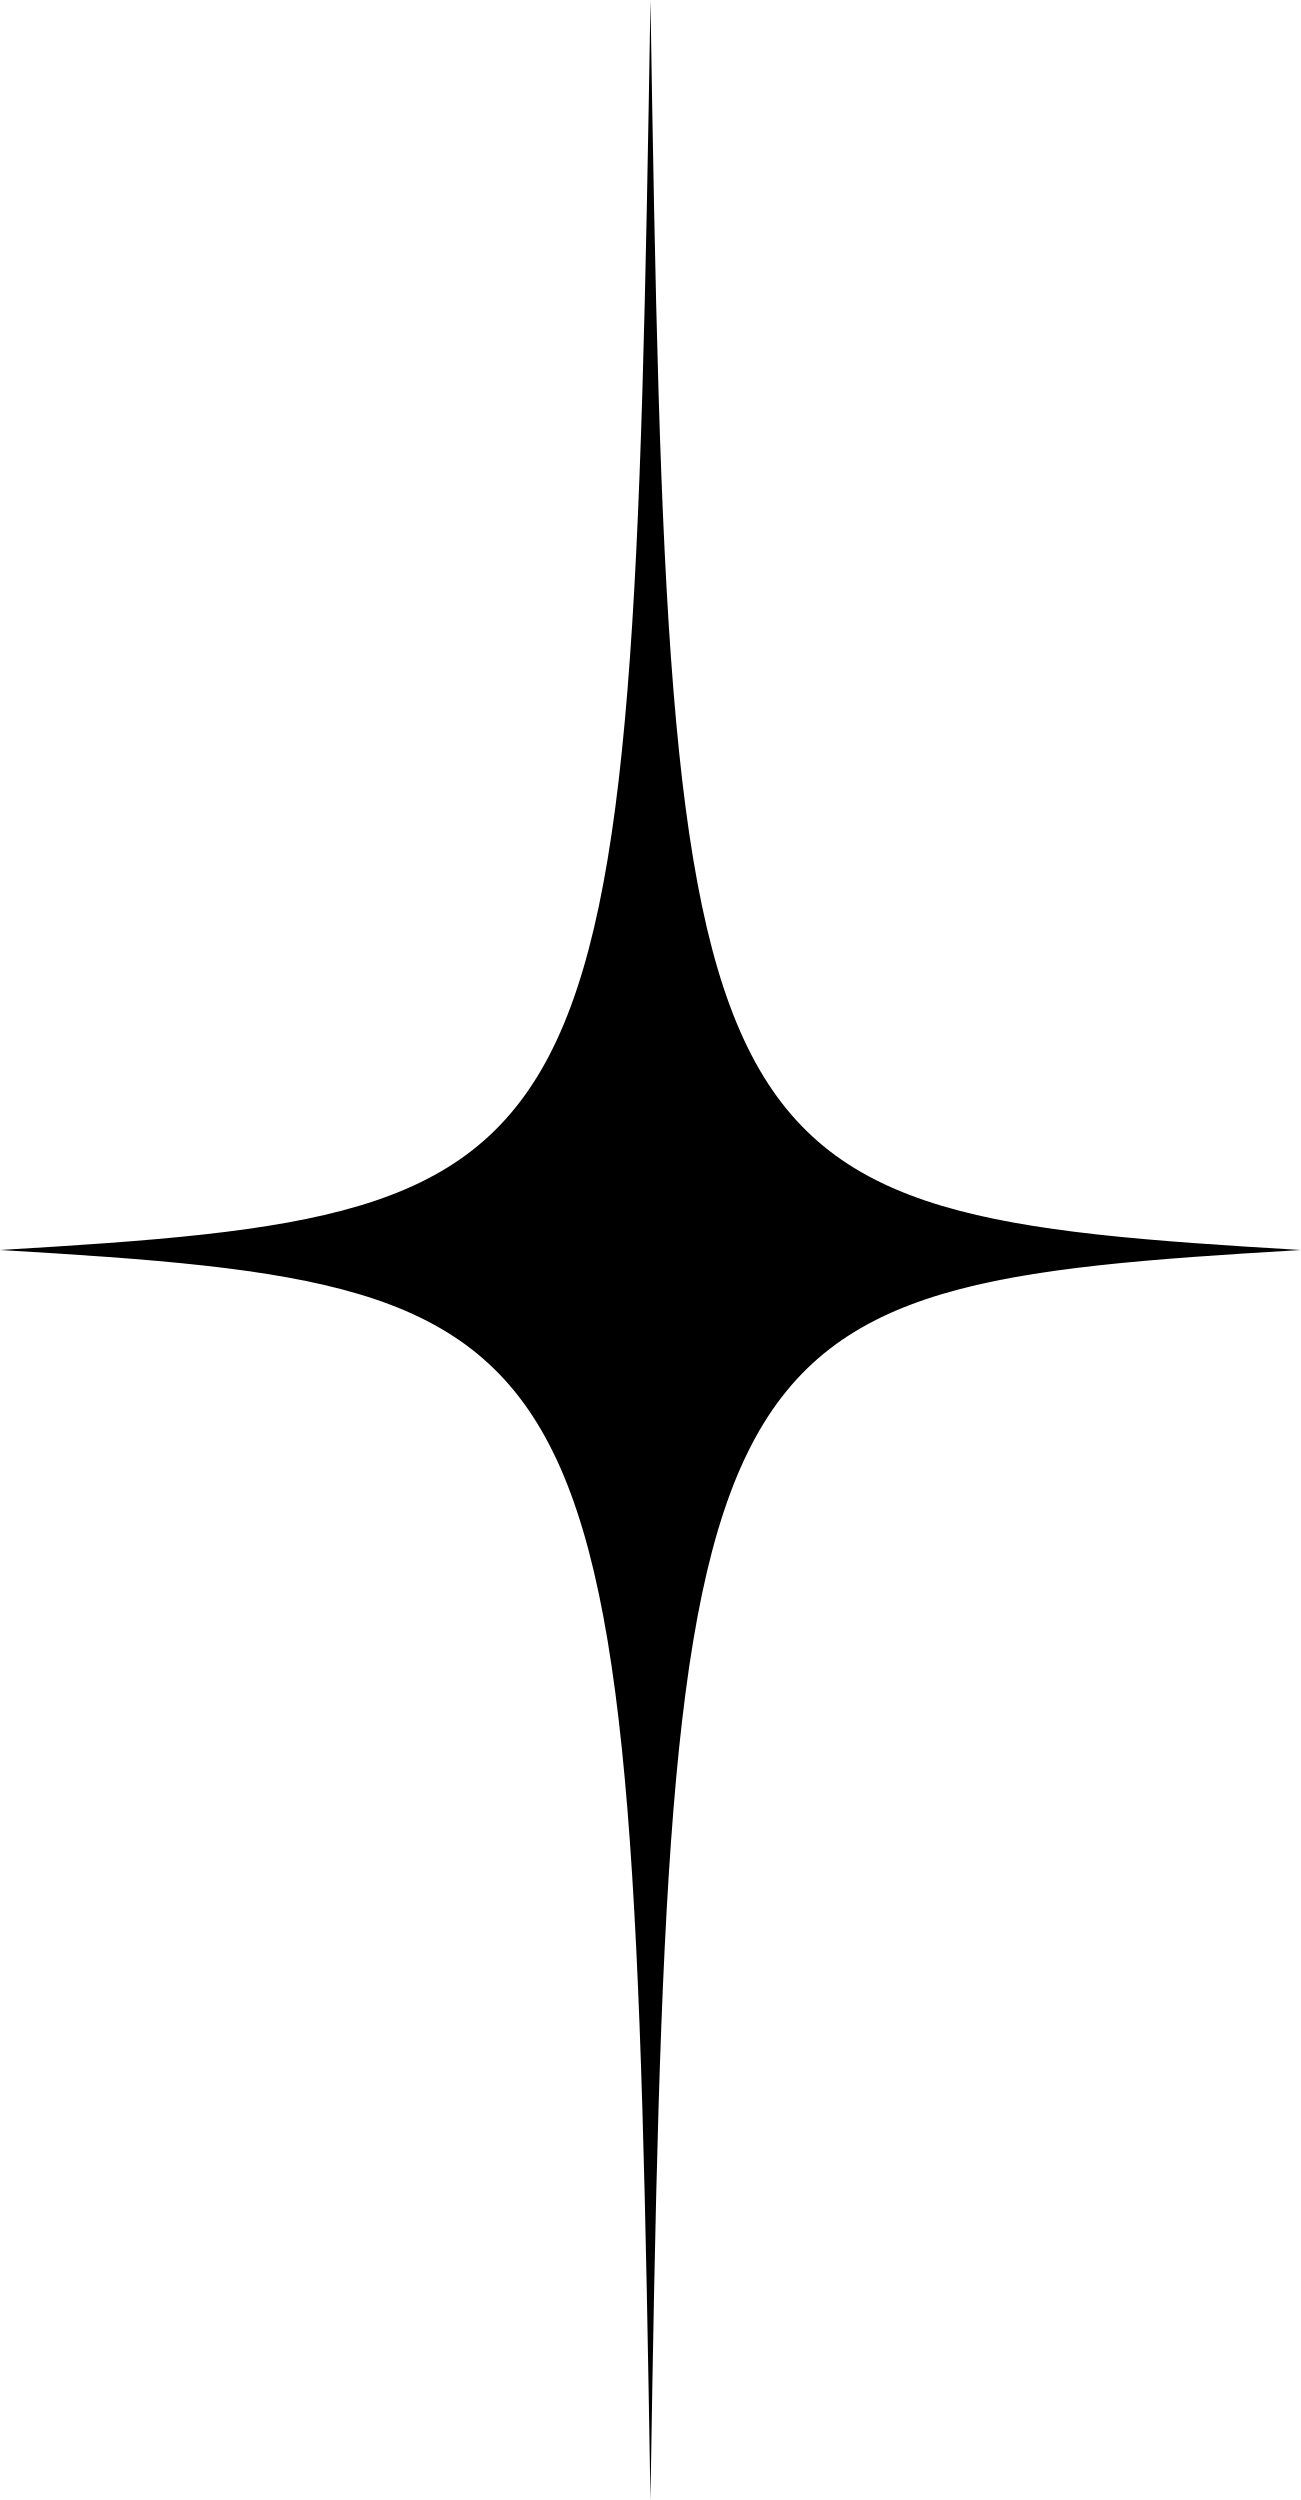
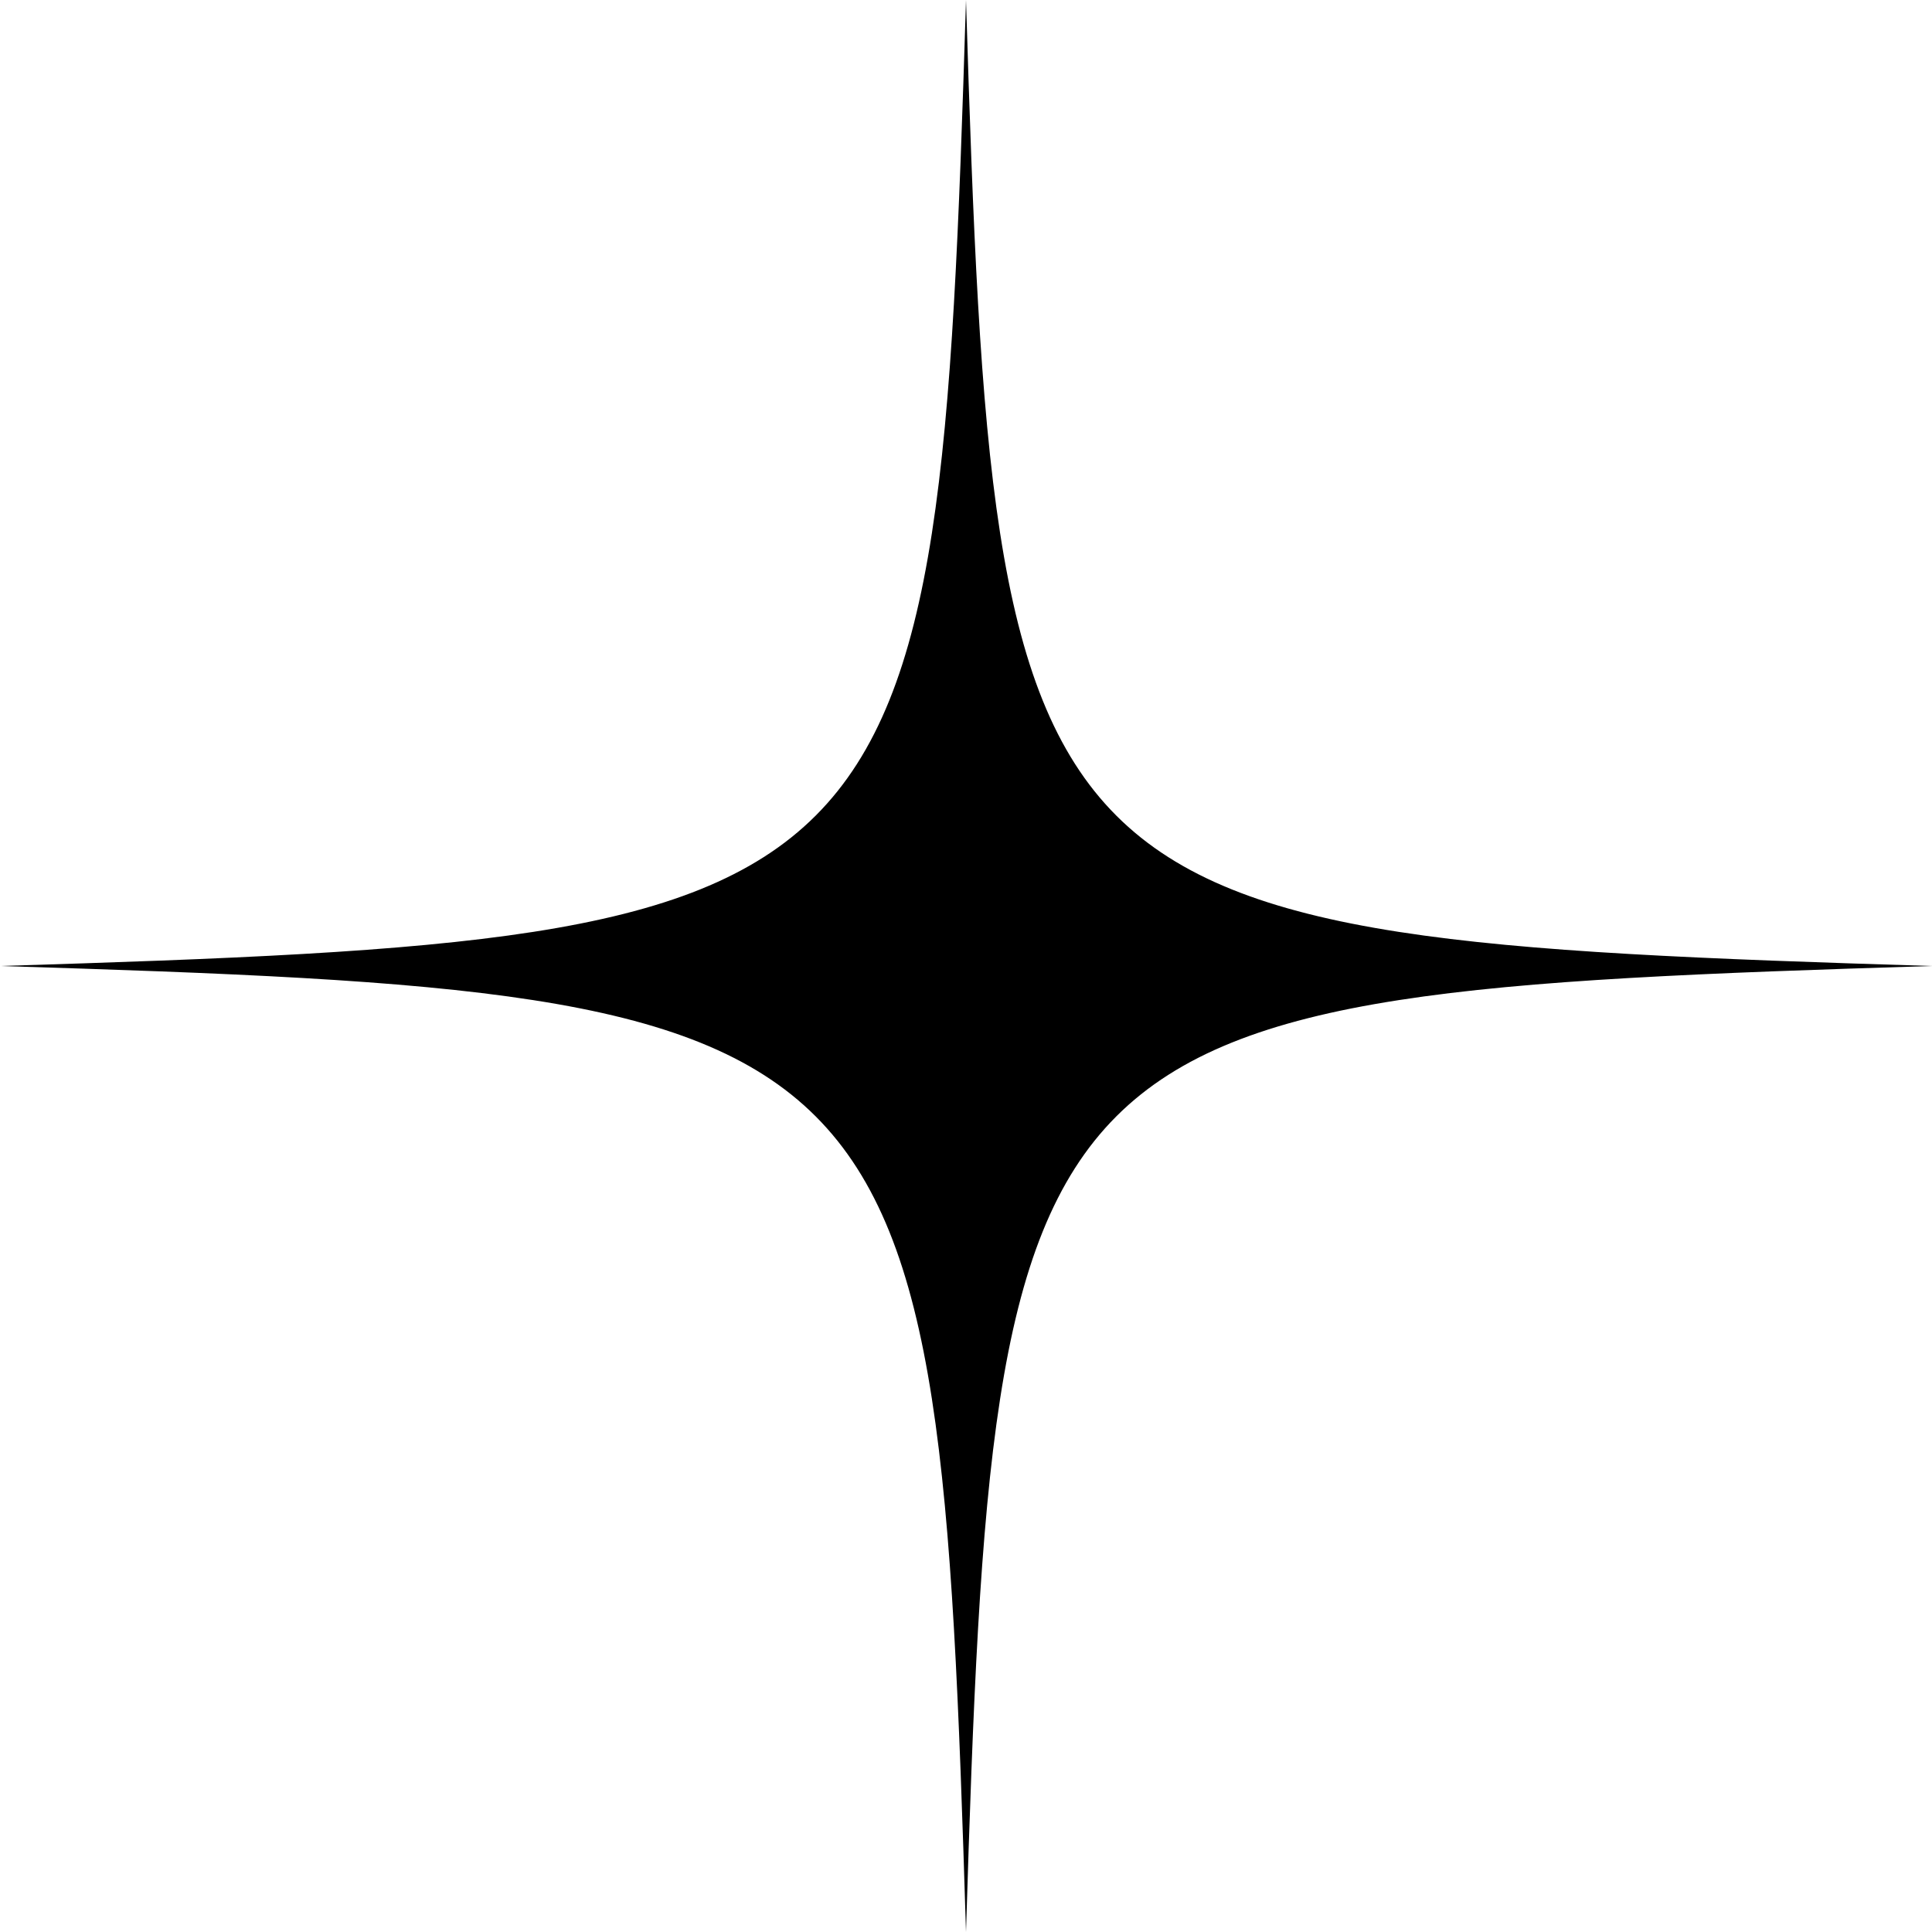
- <svg xmlns="http://www.w3.org/2000/svg" viewBox="0 0 437 839.8">
+ <svg xmlns="http://www.w3.org/2000/svg" viewBox="0 0 839.8 839.8">
  <g id="Layer_2" data-name="Layer 2">
    <g id="Layer_1-2" data-name="Layer 1">
-       <path d="M218.5,809.31c-3.08-181.25-7-273.17-33.56-324.29-13.47-25.89-33.28-41.55-64.22-50.78C92.42,425.79,56,422.78,8.39,419.9,56,417,92.42,414,120.72,405.56c30.94-9.23,50.75-24.89,64.22-50.78,26.6-51.12,30.48-143,33.56-324.29,3.08,181.25,7,273.17,33.56,324.29,13.47,25.89,33.28,41.55,64.22,50.78C344.58,414,381,417,428.61,419.9c-47.65,2.88-84,5.89-112.33,14.34-30.94,9.23-50.75,24.89-64.22,50.78C225.46,536.14,221.58,628.06,218.5,809.31Z" />
-       <path d="M218.5,58.59c1.34,71.08,3,127.62,6.71,173.21,4.8,59.33,12.94,97.33,26.41,123.21s33.44,41.76,64.52,51c26.72,8,60.61,11.11,104.34,13.86-43.73,2.75-77.62,5.89-104.34,13.86-31.08,9.27-51,25-64.52,51S230,548.67,225.21,608c-3.68,45.59-5.37,102.13-6.71,173.21-1.34-71.08-3-127.62-6.71-173.21-4.8-59.33-12.94-97.33-26.41-123.21s-33.44-41.76-64.52-51c-26.72-8-60.61-11.11-104.34-13.86C60.25,417.15,94.14,414,120.86,406c31.08-9.27,51-25,64.52-51S207,291.13,211.79,231.8c3.68-45.59,5.37-102.13,6.71-173.21M218.5,0C212.15,397.8,207,407.69,0,419.9,207,432.11,212.15,442,218.5,839.8,224.85,442,230,432.11,437,419.9,230,407.69,224.85,397.8,218.5,0Z" />
+       <path d="M419.9,823.69C417,732.19,414,662.33,405.58,608c-9.21-59.31-24.84-97.27-50.68-123.11s-63.8-41.47-123.11-50.68c-54.32-8.43-124.18-11.44-215.68-14.32,91.5-2.88,161.36-5.89,215.68-14.32,59.31-9.21,97.27-24.84,123.11-50.68s41.47-63.8,50.68-123.11C414,177.47,417,107.61,419.9,16.11c2.88,91.5,5.89,161.36,14.32,215.68,9.21,59.31,24.84,97.27,50.68,123.11S548.7,396.37,608,405.58C662.33,414,732.19,417,823.69,419.9c-91.5,2.88-161.36,5.89-215.68,14.32-59.31,9.21-97.27,24.84-123.11,50.68S443.43,548.7,434.22,608C425.79,662.33,422.78,732.19,419.9,823.69Z" />
+       <path d="M419.9,31.71c2.75,83.92,5.88,148.94,13.83,200.16,9.23,59.41,24.9,97.47,50.82,123.39s64,41.58,123.38,50.81c51.22,7.95,116.24,11.08,200.16,13.83-83.92,2.75-148.94,5.88-200.16,13.83-59.41,9.23-97.47,24.9-123.38,50.81s-41.59,64-50.82,123.39c-8,51.22-11.08,116.24-13.83,200.16-2.75-83.92-5.88-148.94-13.83-200.16-9.23-59.41-24.9-97.47-50.81-123.39s-64-41.58-123.39-50.81c-51.22-8-116.24-11.08-200.16-13.83,83.92-2.75,148.94-5.88,200.16-13.83,59.41-9.23,97.47-24.9,123.39-50.81s41.58-64,50.81-123.39C414,180.65,417.15,115.63,419.9,31.71M419.9,0C407.69,397.8,397.8,407.69,0,419.9,397.8,432.11,407.69,442,419.9,839.8,432.11,442,442,432.11,839.8,419.9,442,407.69,432.11,397.8,419.9,0Z" />
    </g>
  </g>
</svg>
